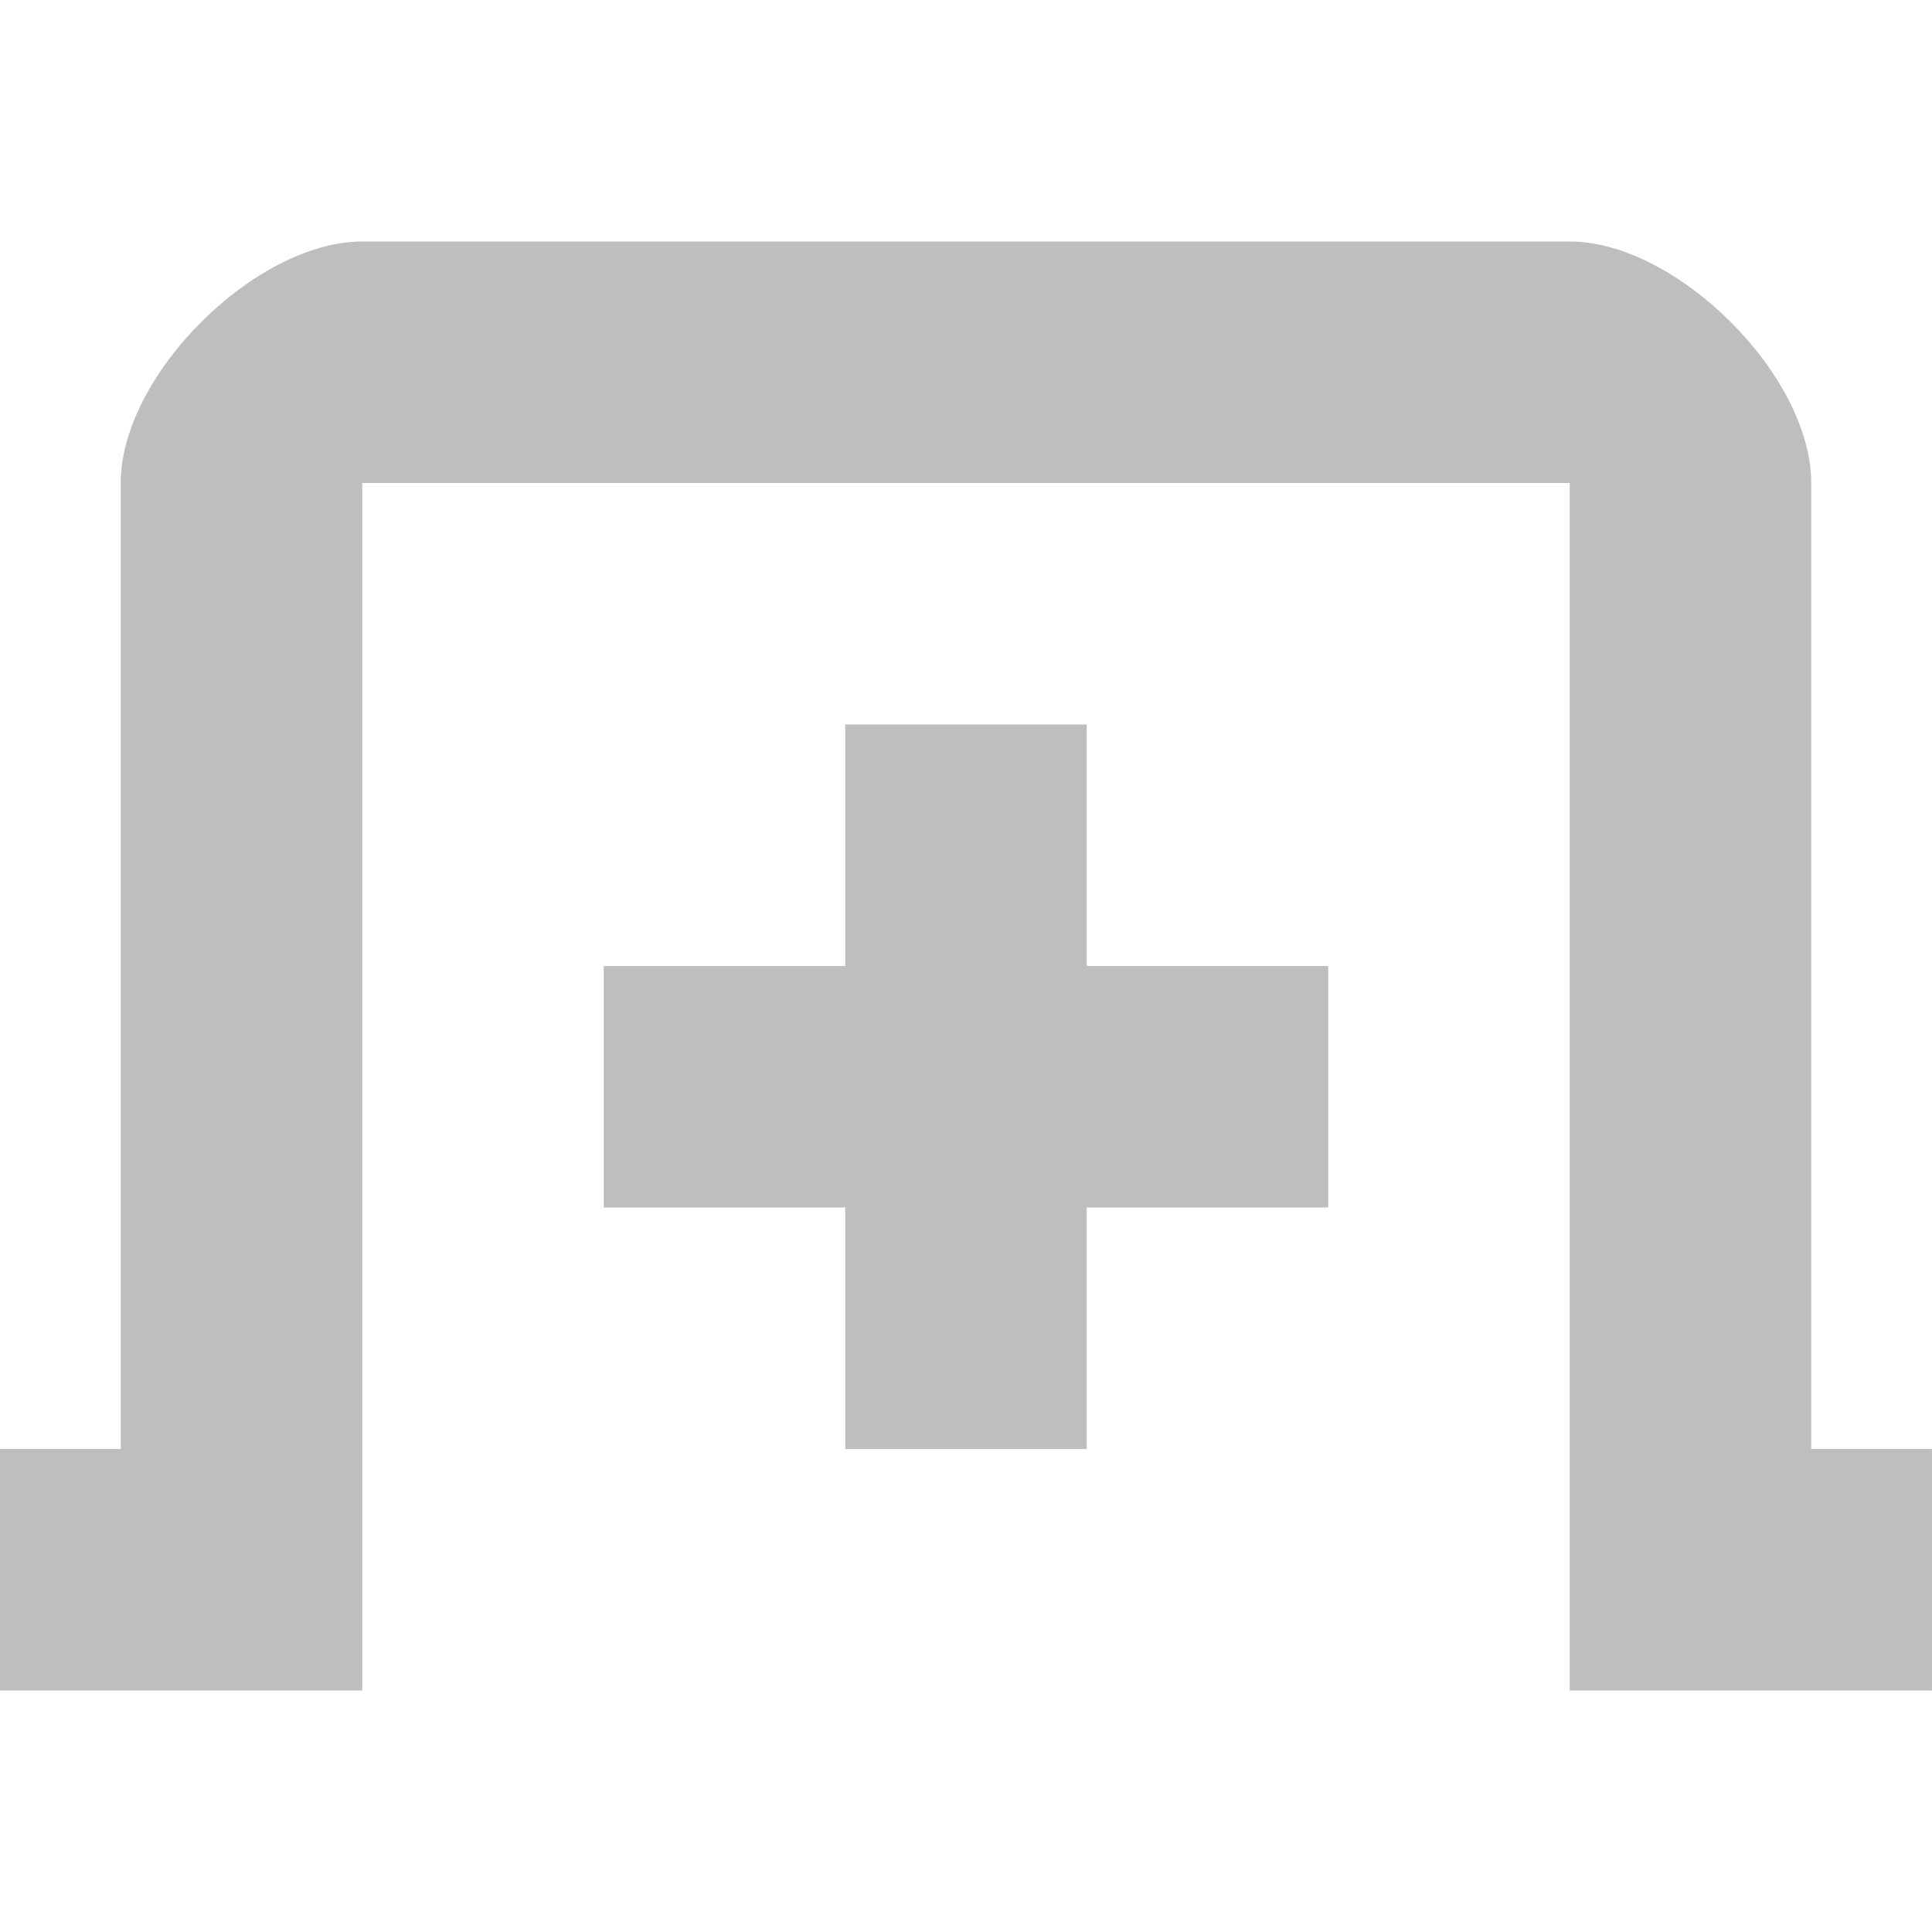
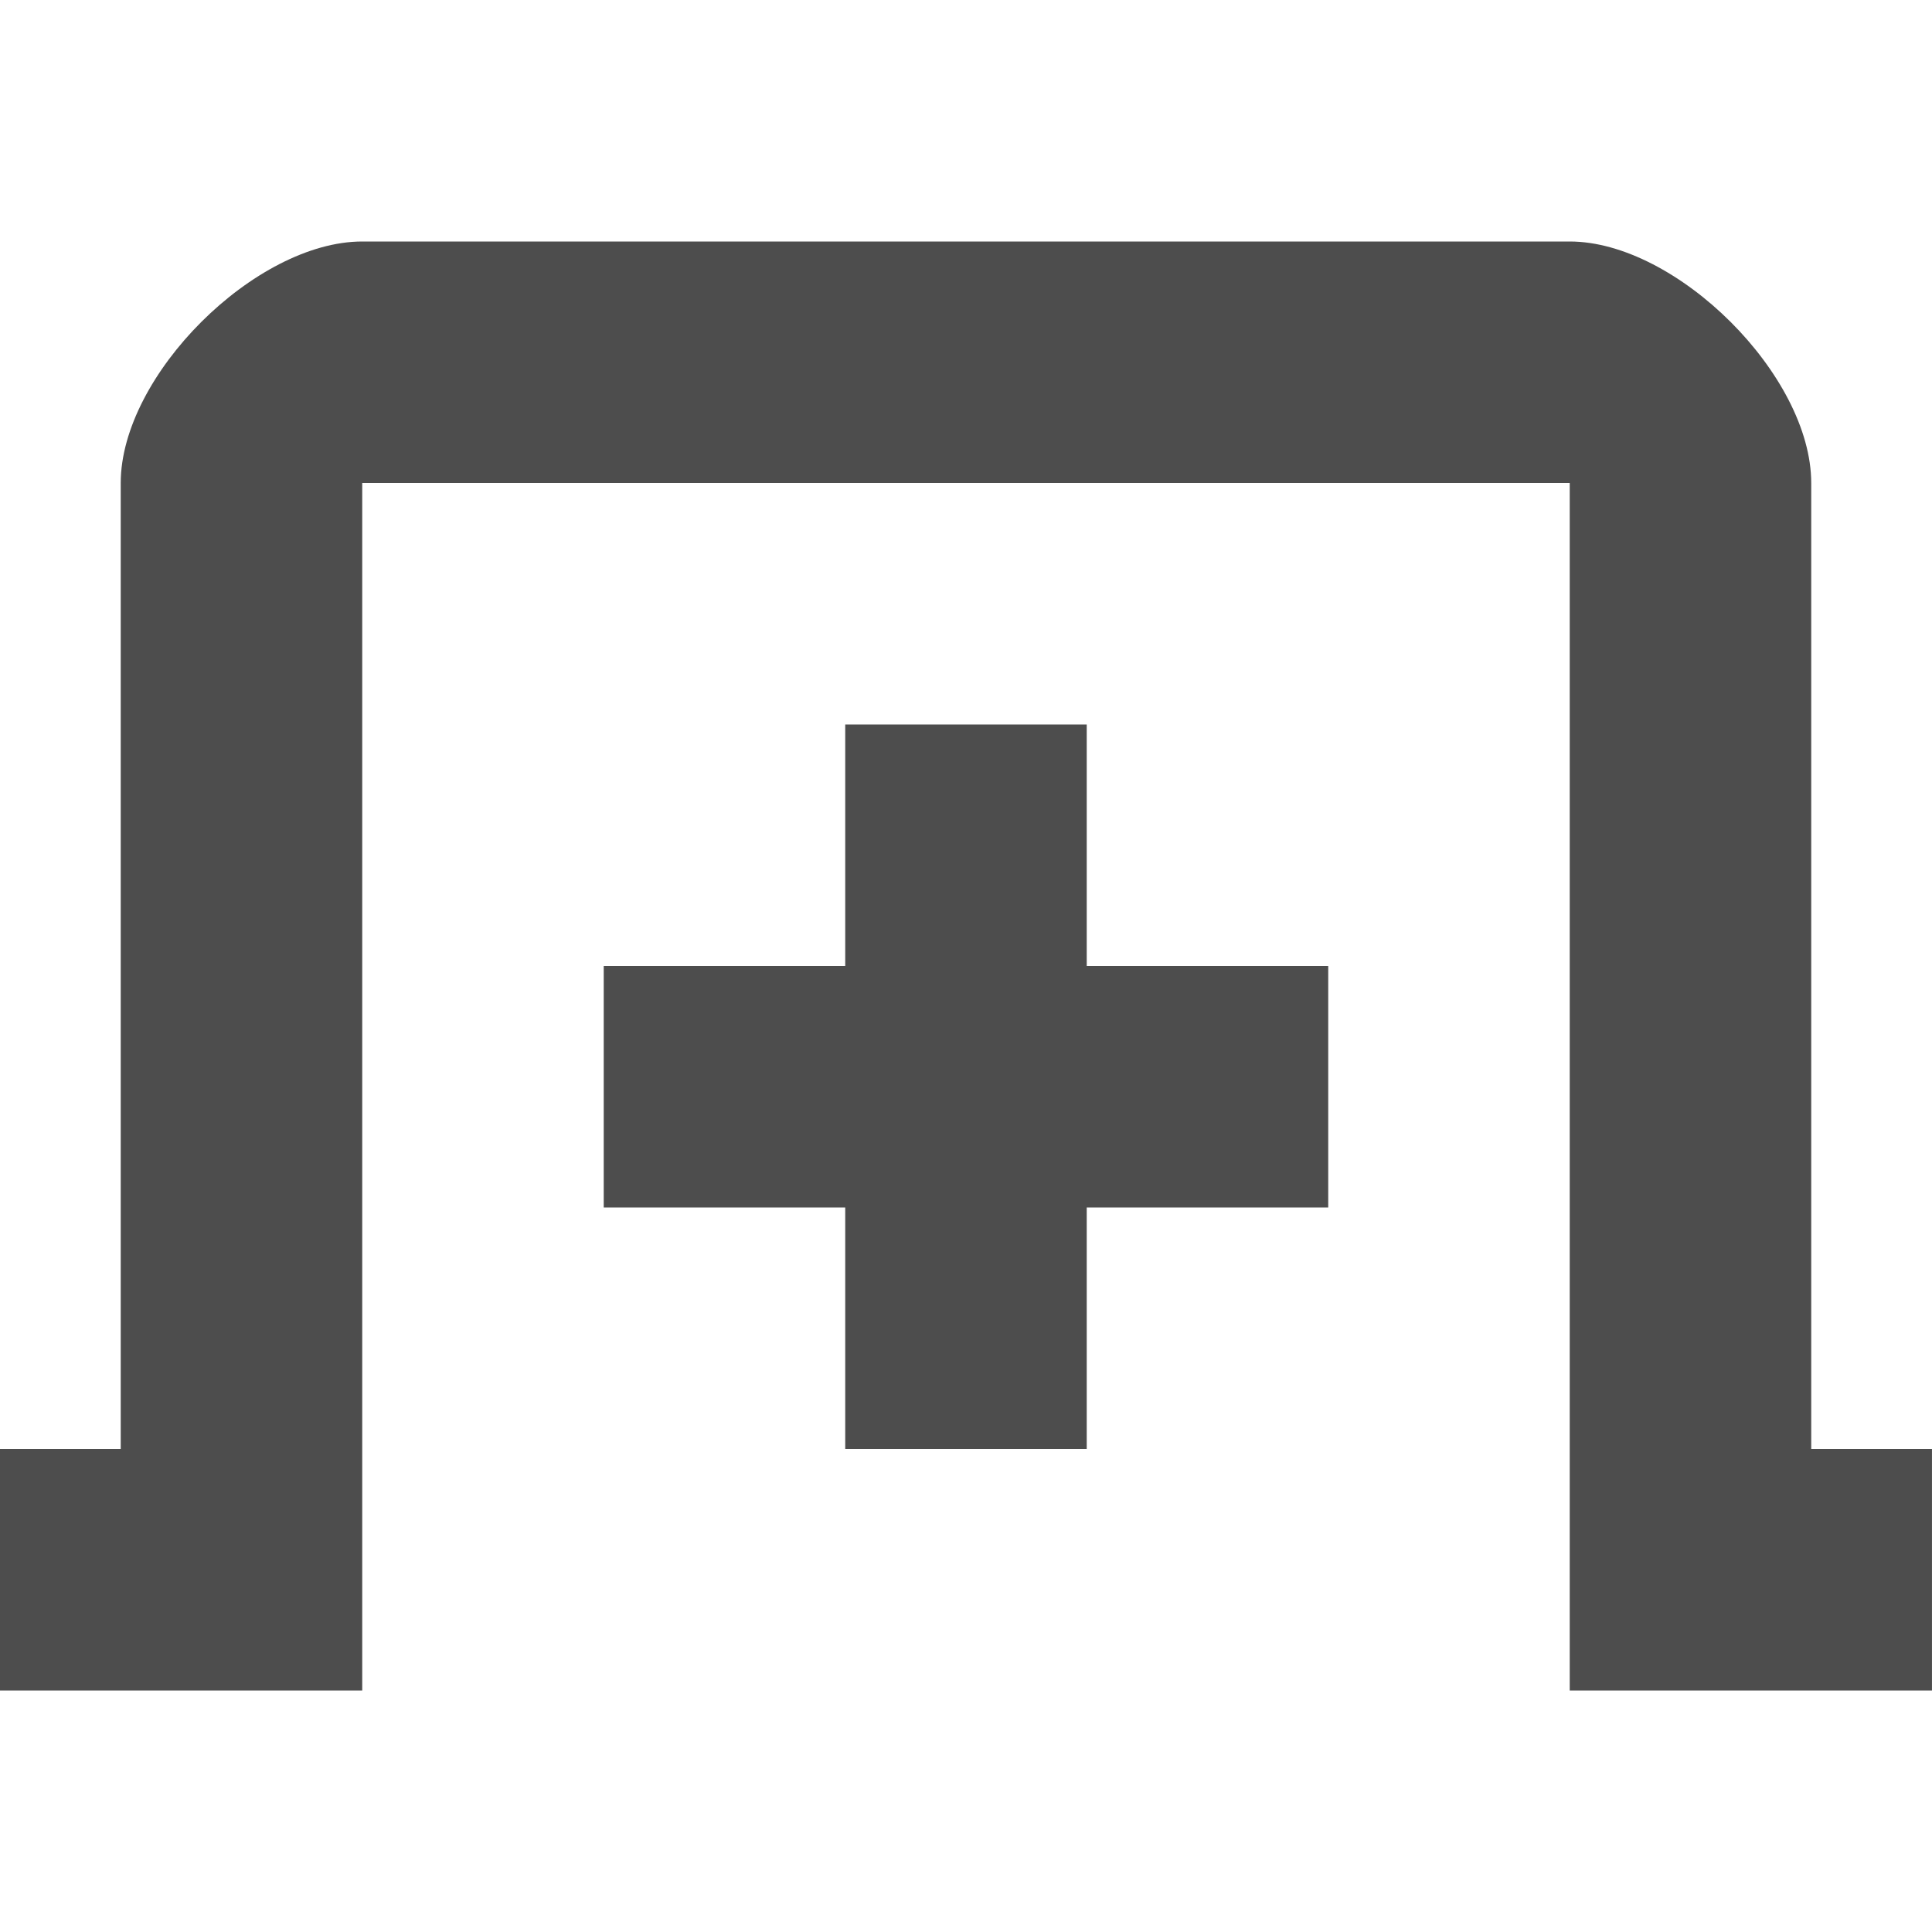
<svg xmlns="http://www.w3.org/2000/svg" width="16" version="1.1" height="16" id="svg7384">
  <defs id="defs7386" />
  <g id="layer9" style="display:inline" transform="translate(-120.0002,-686)" />
  <g id="layer10" transform="translate(-120.0002,-686)" />
  <g id="layer11" transform="translate(-120.0002,-686)" />
  <g id="layer13" transform="translate(-120.0002,-686)" />
  <g id="layer14" transform="translate(-120.0002,-686)" />
  <g id="layer15" style="display:inline" transform="translate(-120.0002,-686)" />
  <g id="g71291" style="display:inline" transform="translate(-120.0002,-686)" />
  <g id="g4953" style="display:inline" transform="translate(-120.0002,-686)" />
  <g id="layer12" style="display:inline" transform="translate(-120.0002,-686)">
-     <path d="m 123,688 c -0.884,0 -2,1.107 -2,2 l 0,8 -1,0 0,2 3,0 0,-10 10,0 0,10 3,0 0,-2 -1,0 0,-8 c 0,-0.893 -1.116,-2 -2,-2 z" id="rect11749-5-0-1-3" style="color:#bebebe;fill:#bebebe;fill-opacity:1;stroke:none;stroke-width:2;marker:none;visibility:visible;display:inline;overflow:visible" />
-     <rect x="125" y="694" width="6" id="rect3764" height="2" style="fill:#bebebe;fill-opacity:1;fill-rule:nonzero;stroke:none" />
-     <rect y="-129" x="692" width="6" height="2" id="rect3766" style="fill:#bebebe;fill-opacity:1;fill-rule:nonzero;stroke:none" transform="matrix(0,1,-1,0,0,0)" />
+     <path d="m 123,688 c -0.884,0 -2,1.107 -2,2 l 0,8 -1,0 0,2 3,0 0,-10 10,0 0,10 3,0 0,-2 -1,0 0,-8 c 0,-0.893 -1.116,-2 -2,-2 z" id="rect11749-5-0-1-3" style="color:#4d4d4d;fill:#4d4d4d;fill-opacity:1;stroke:none;stroke-width:2;marker:none;visibility:visible;display:inline;overflow:visible" />
+     <rect x="125" y="694" width="6" id="rect3764" height="2" style="fill:#4d4d4d;fill-opacity:1;fill-rule:nonzero;stroke:none" />
+     <rect y="-129" x="692" width="6" height="2" id="rect3766" style="fill:#4d4d4d;fill-opacity:1;fill-rule:nonzero;stroke:none" transform="matrix(0,1,-1,0,0,0)" />
  </g>
</svg>
